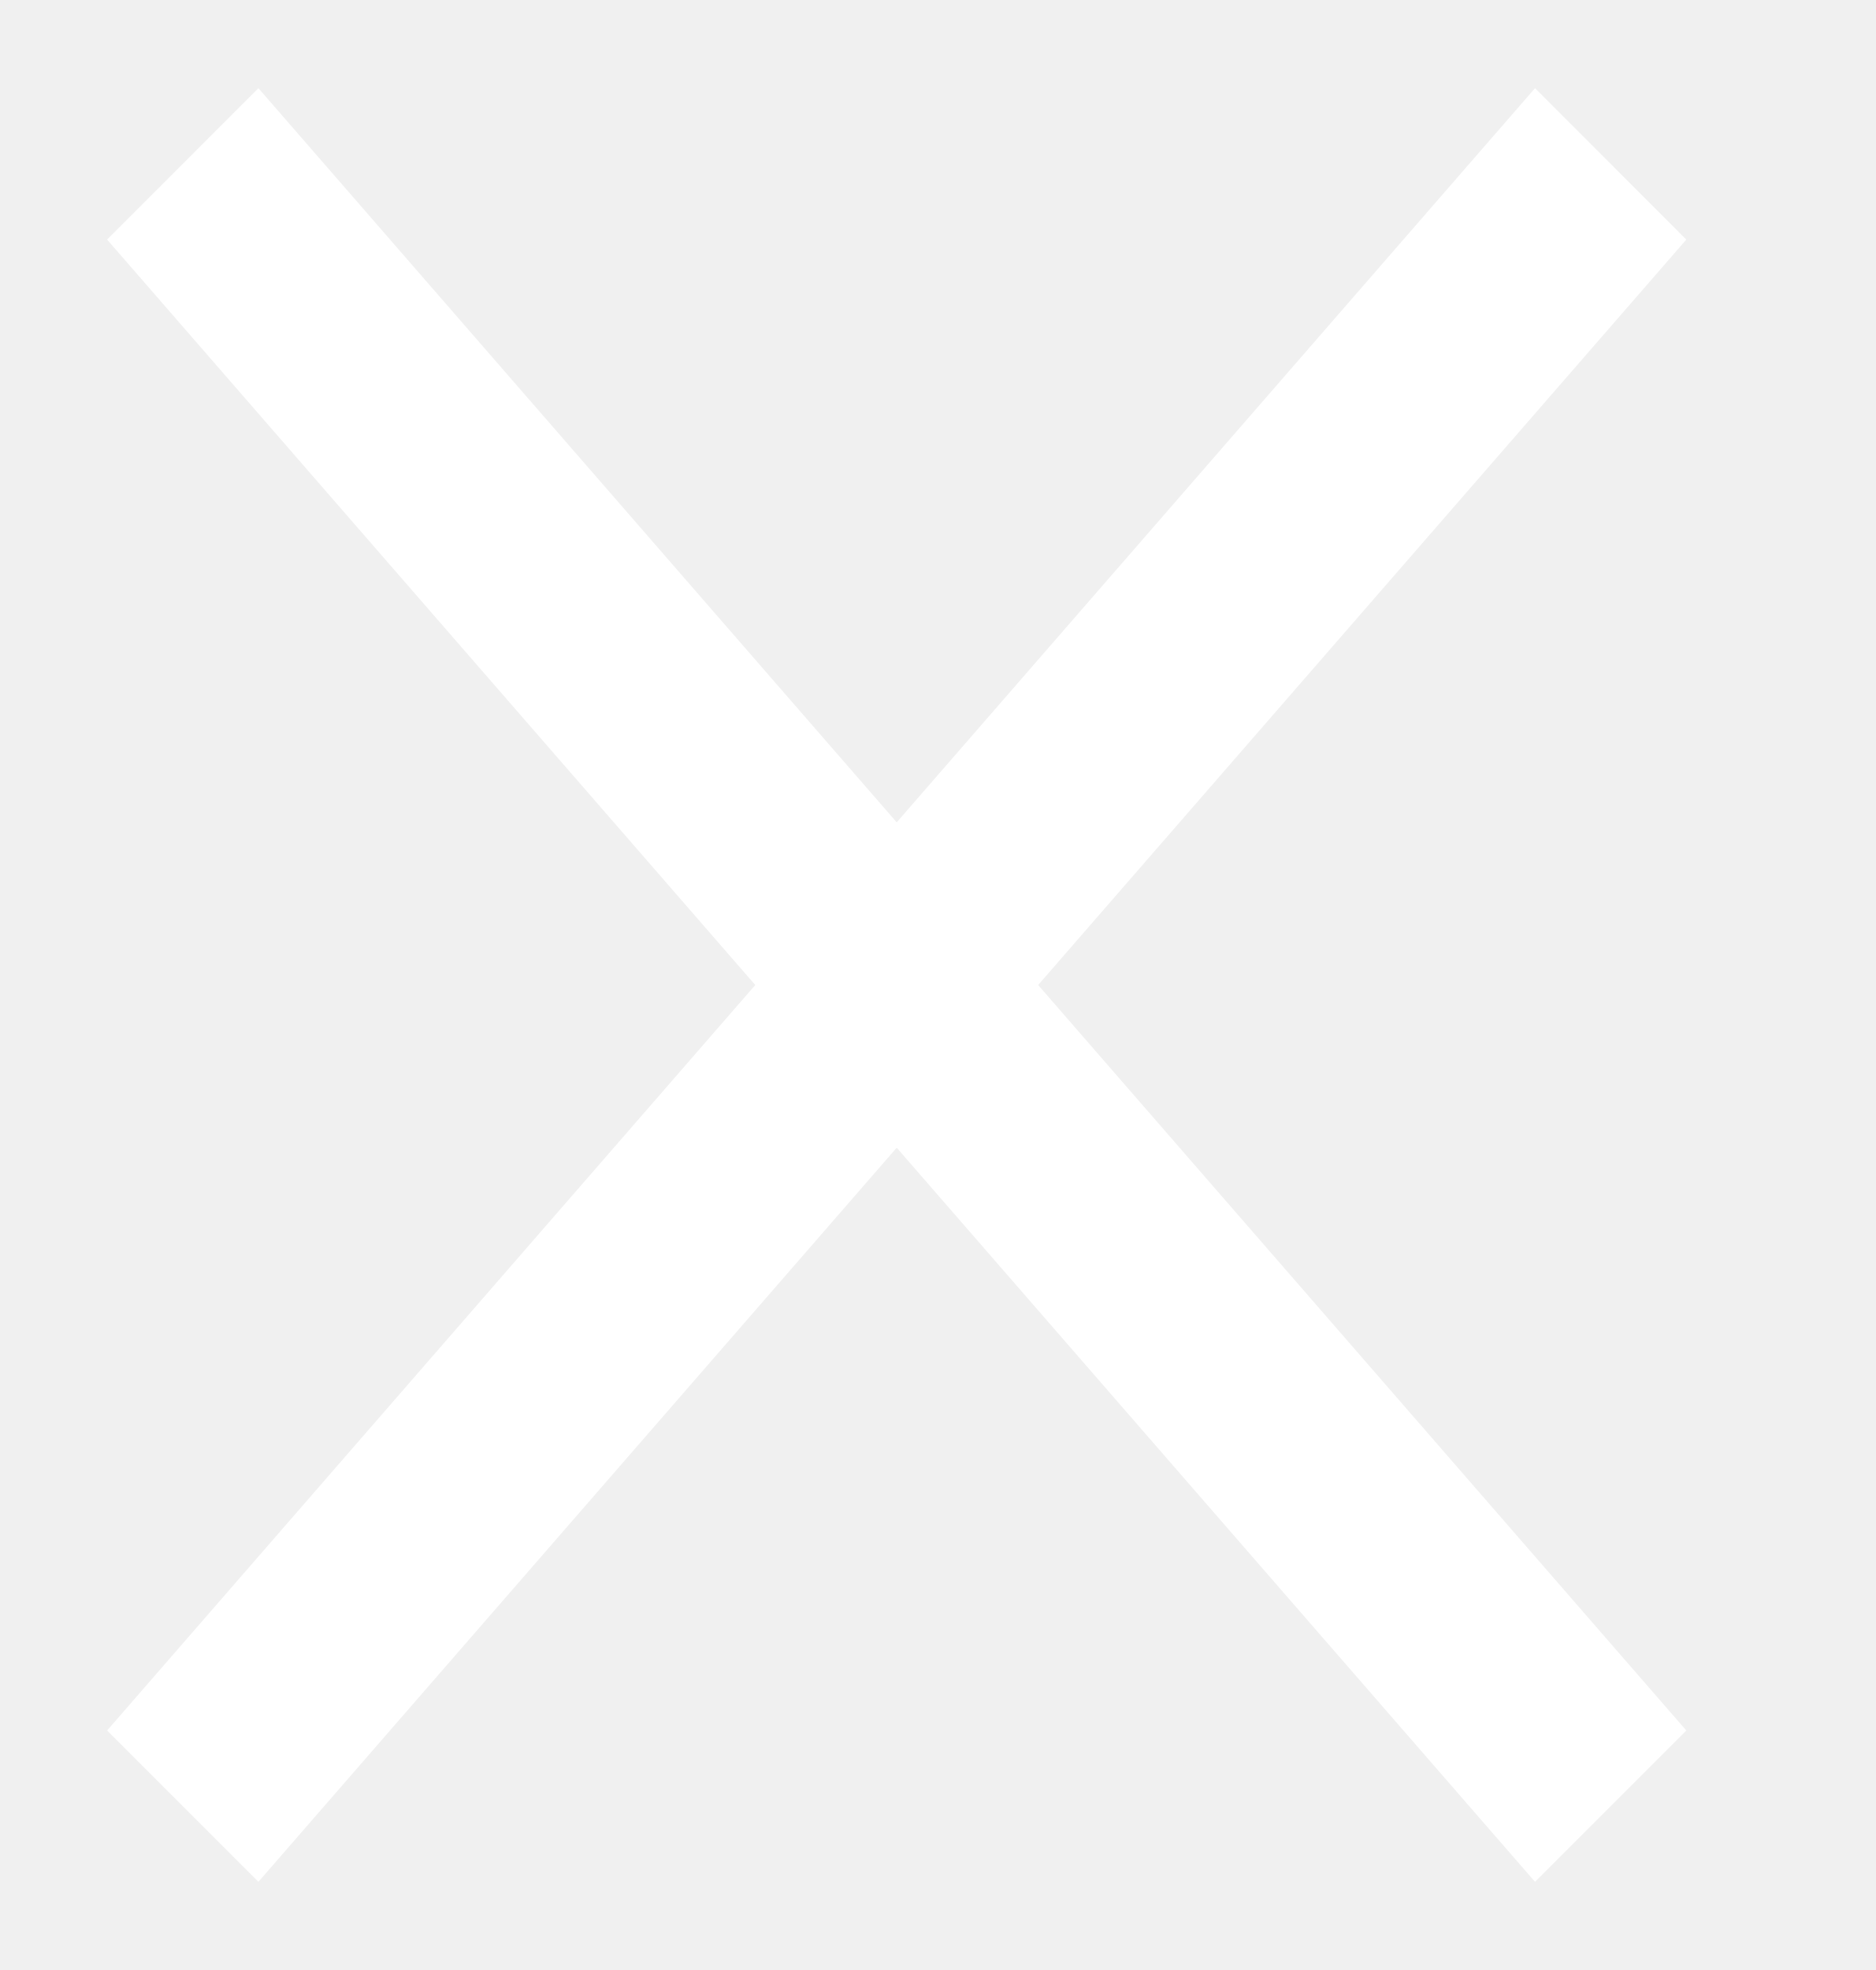
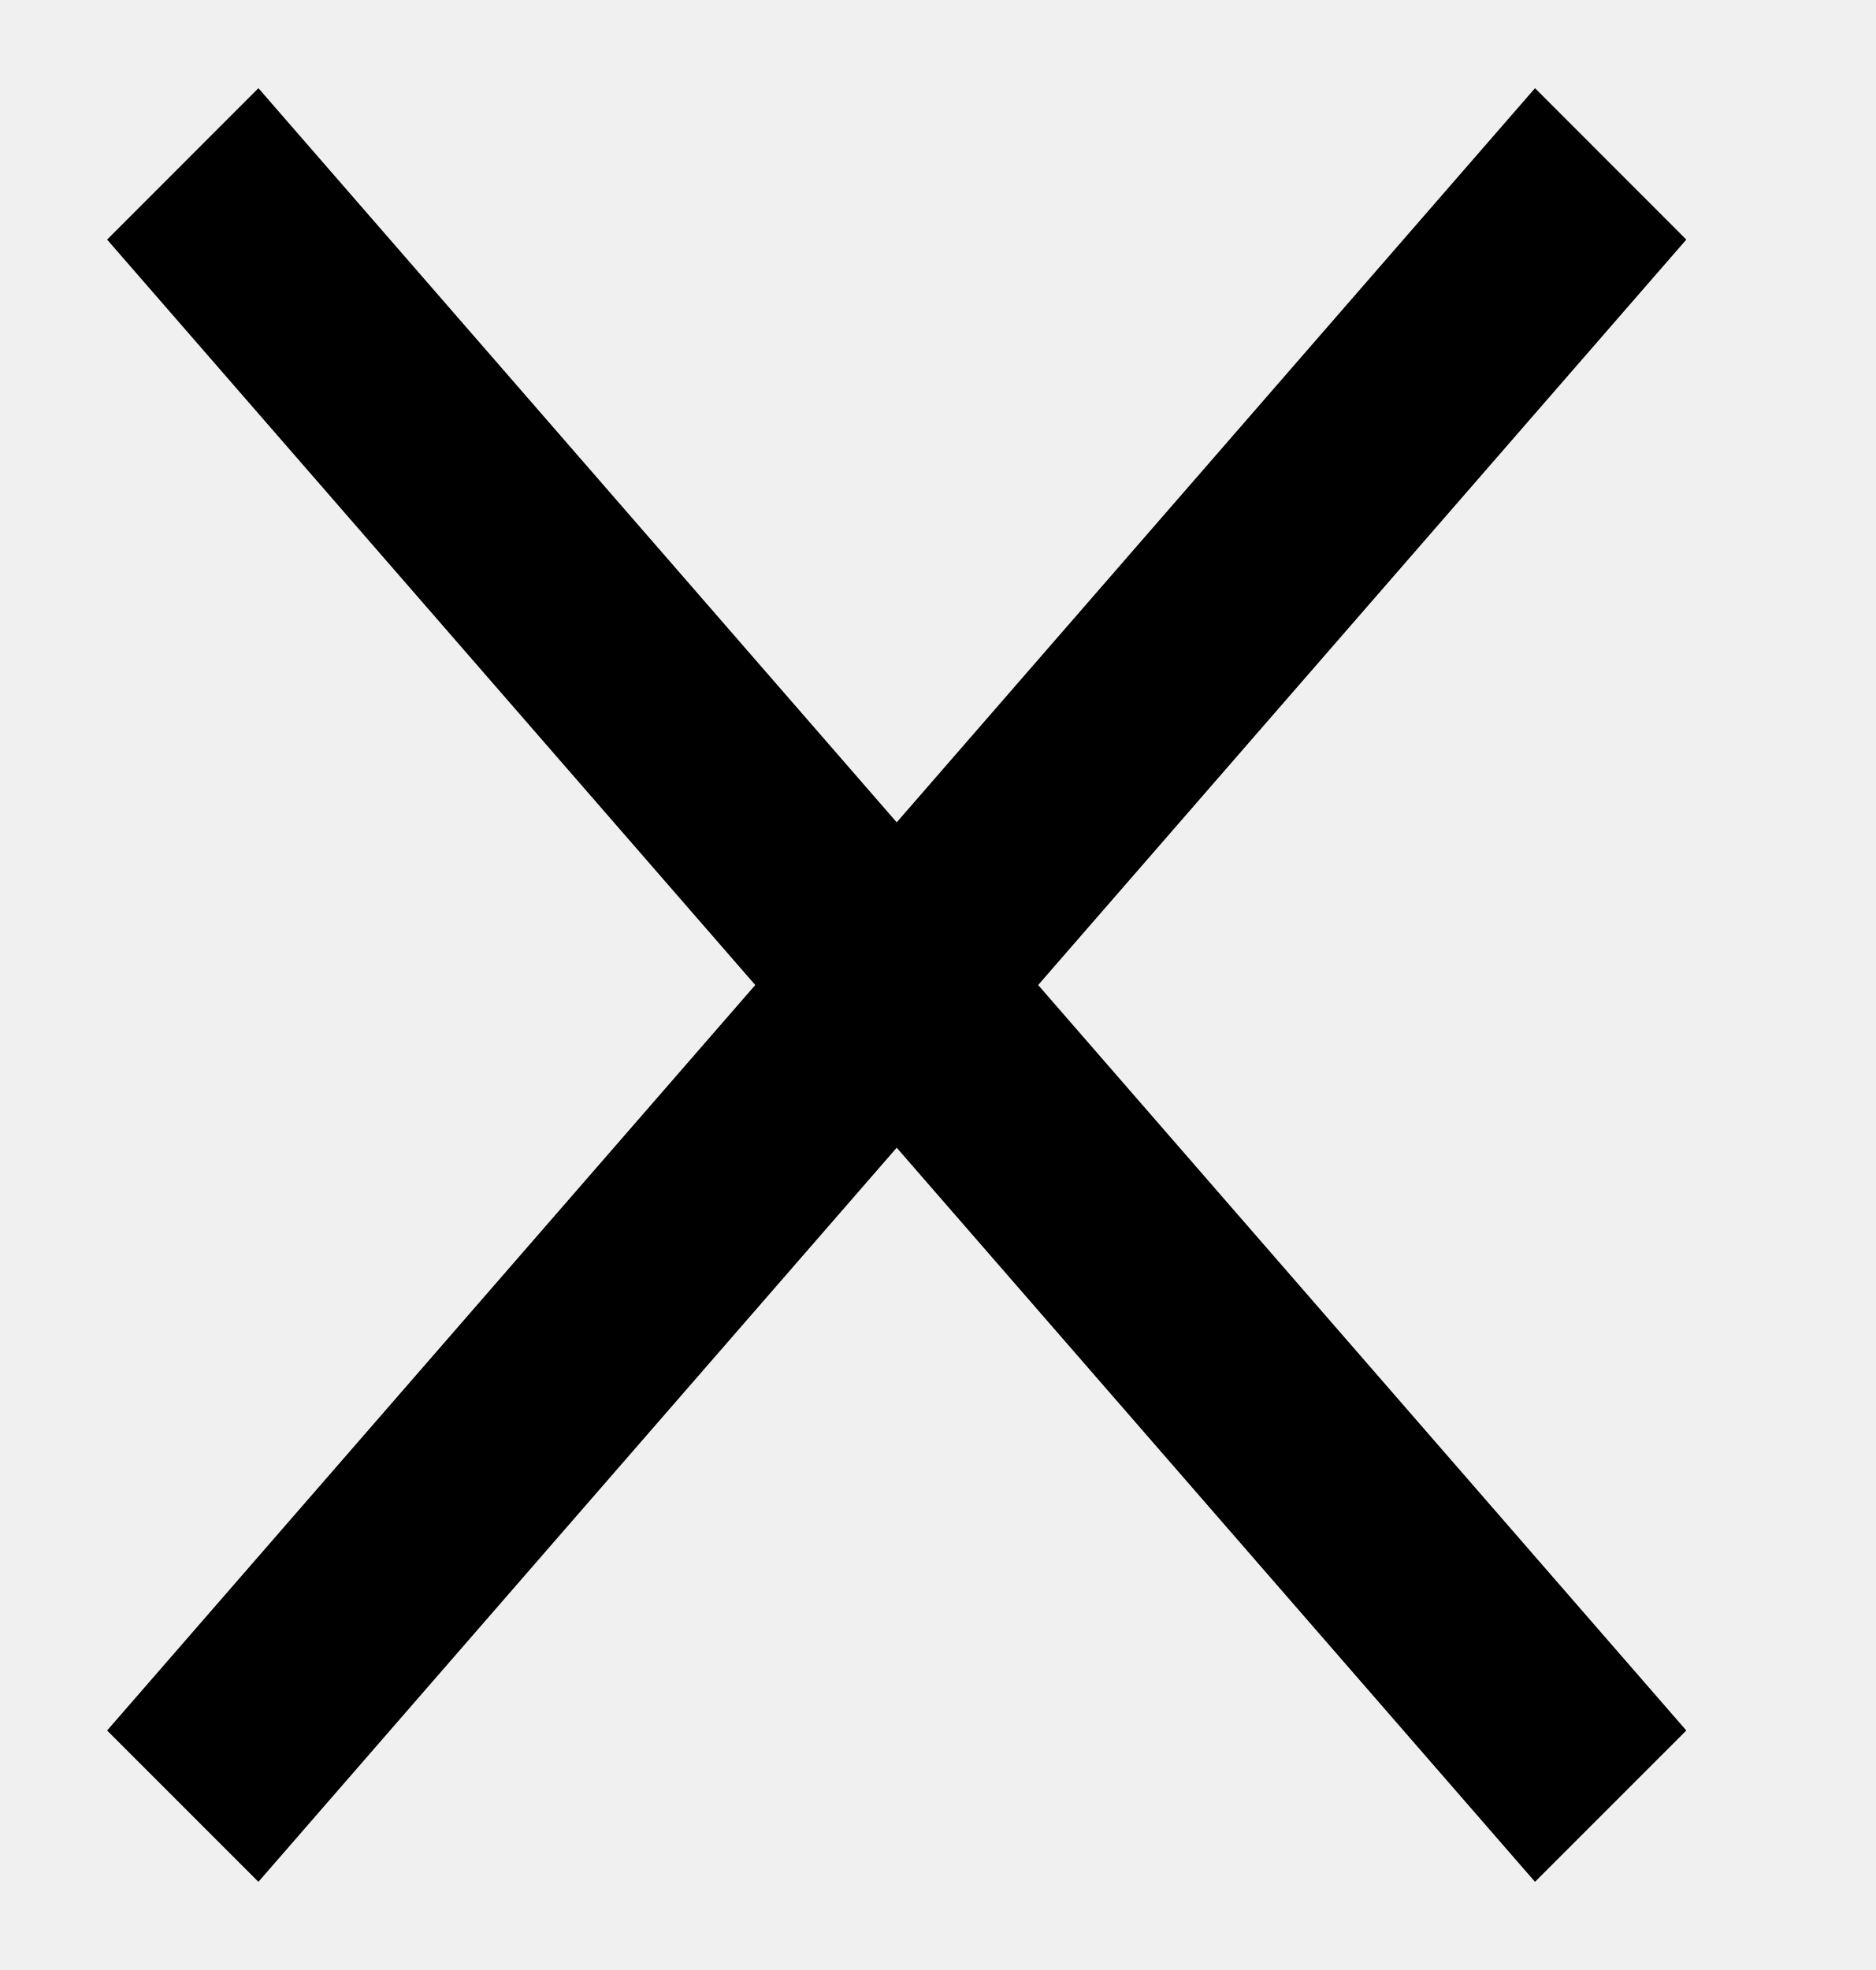
<svg xmlns="http://www.w3.org/2000/svg" width="20" height="21" viewBox="0 0 20 21" fill="none">
-   <path d="M2.755 20.06L1.142 18.447L16.365 0.94L17.978 2.554L2.755 20.06Z" fill="white" />
-   <path d="M16.365 20.06L17.978 18.447L2.755 0.94L1.142 2.554L16.365 20.06Z" fill="white" />
+   <path d="M2.755 20.06L1.142 18.447L16.365 0.94L17.978 2.554L2.755 20.06Z" fill="currentColor" />
+   <path d="M16.365 20.06L17.978 18.447L2.755 0.94L1.142 2.554L16.365 20.06Z" fill="currentColor" />
</svg>
